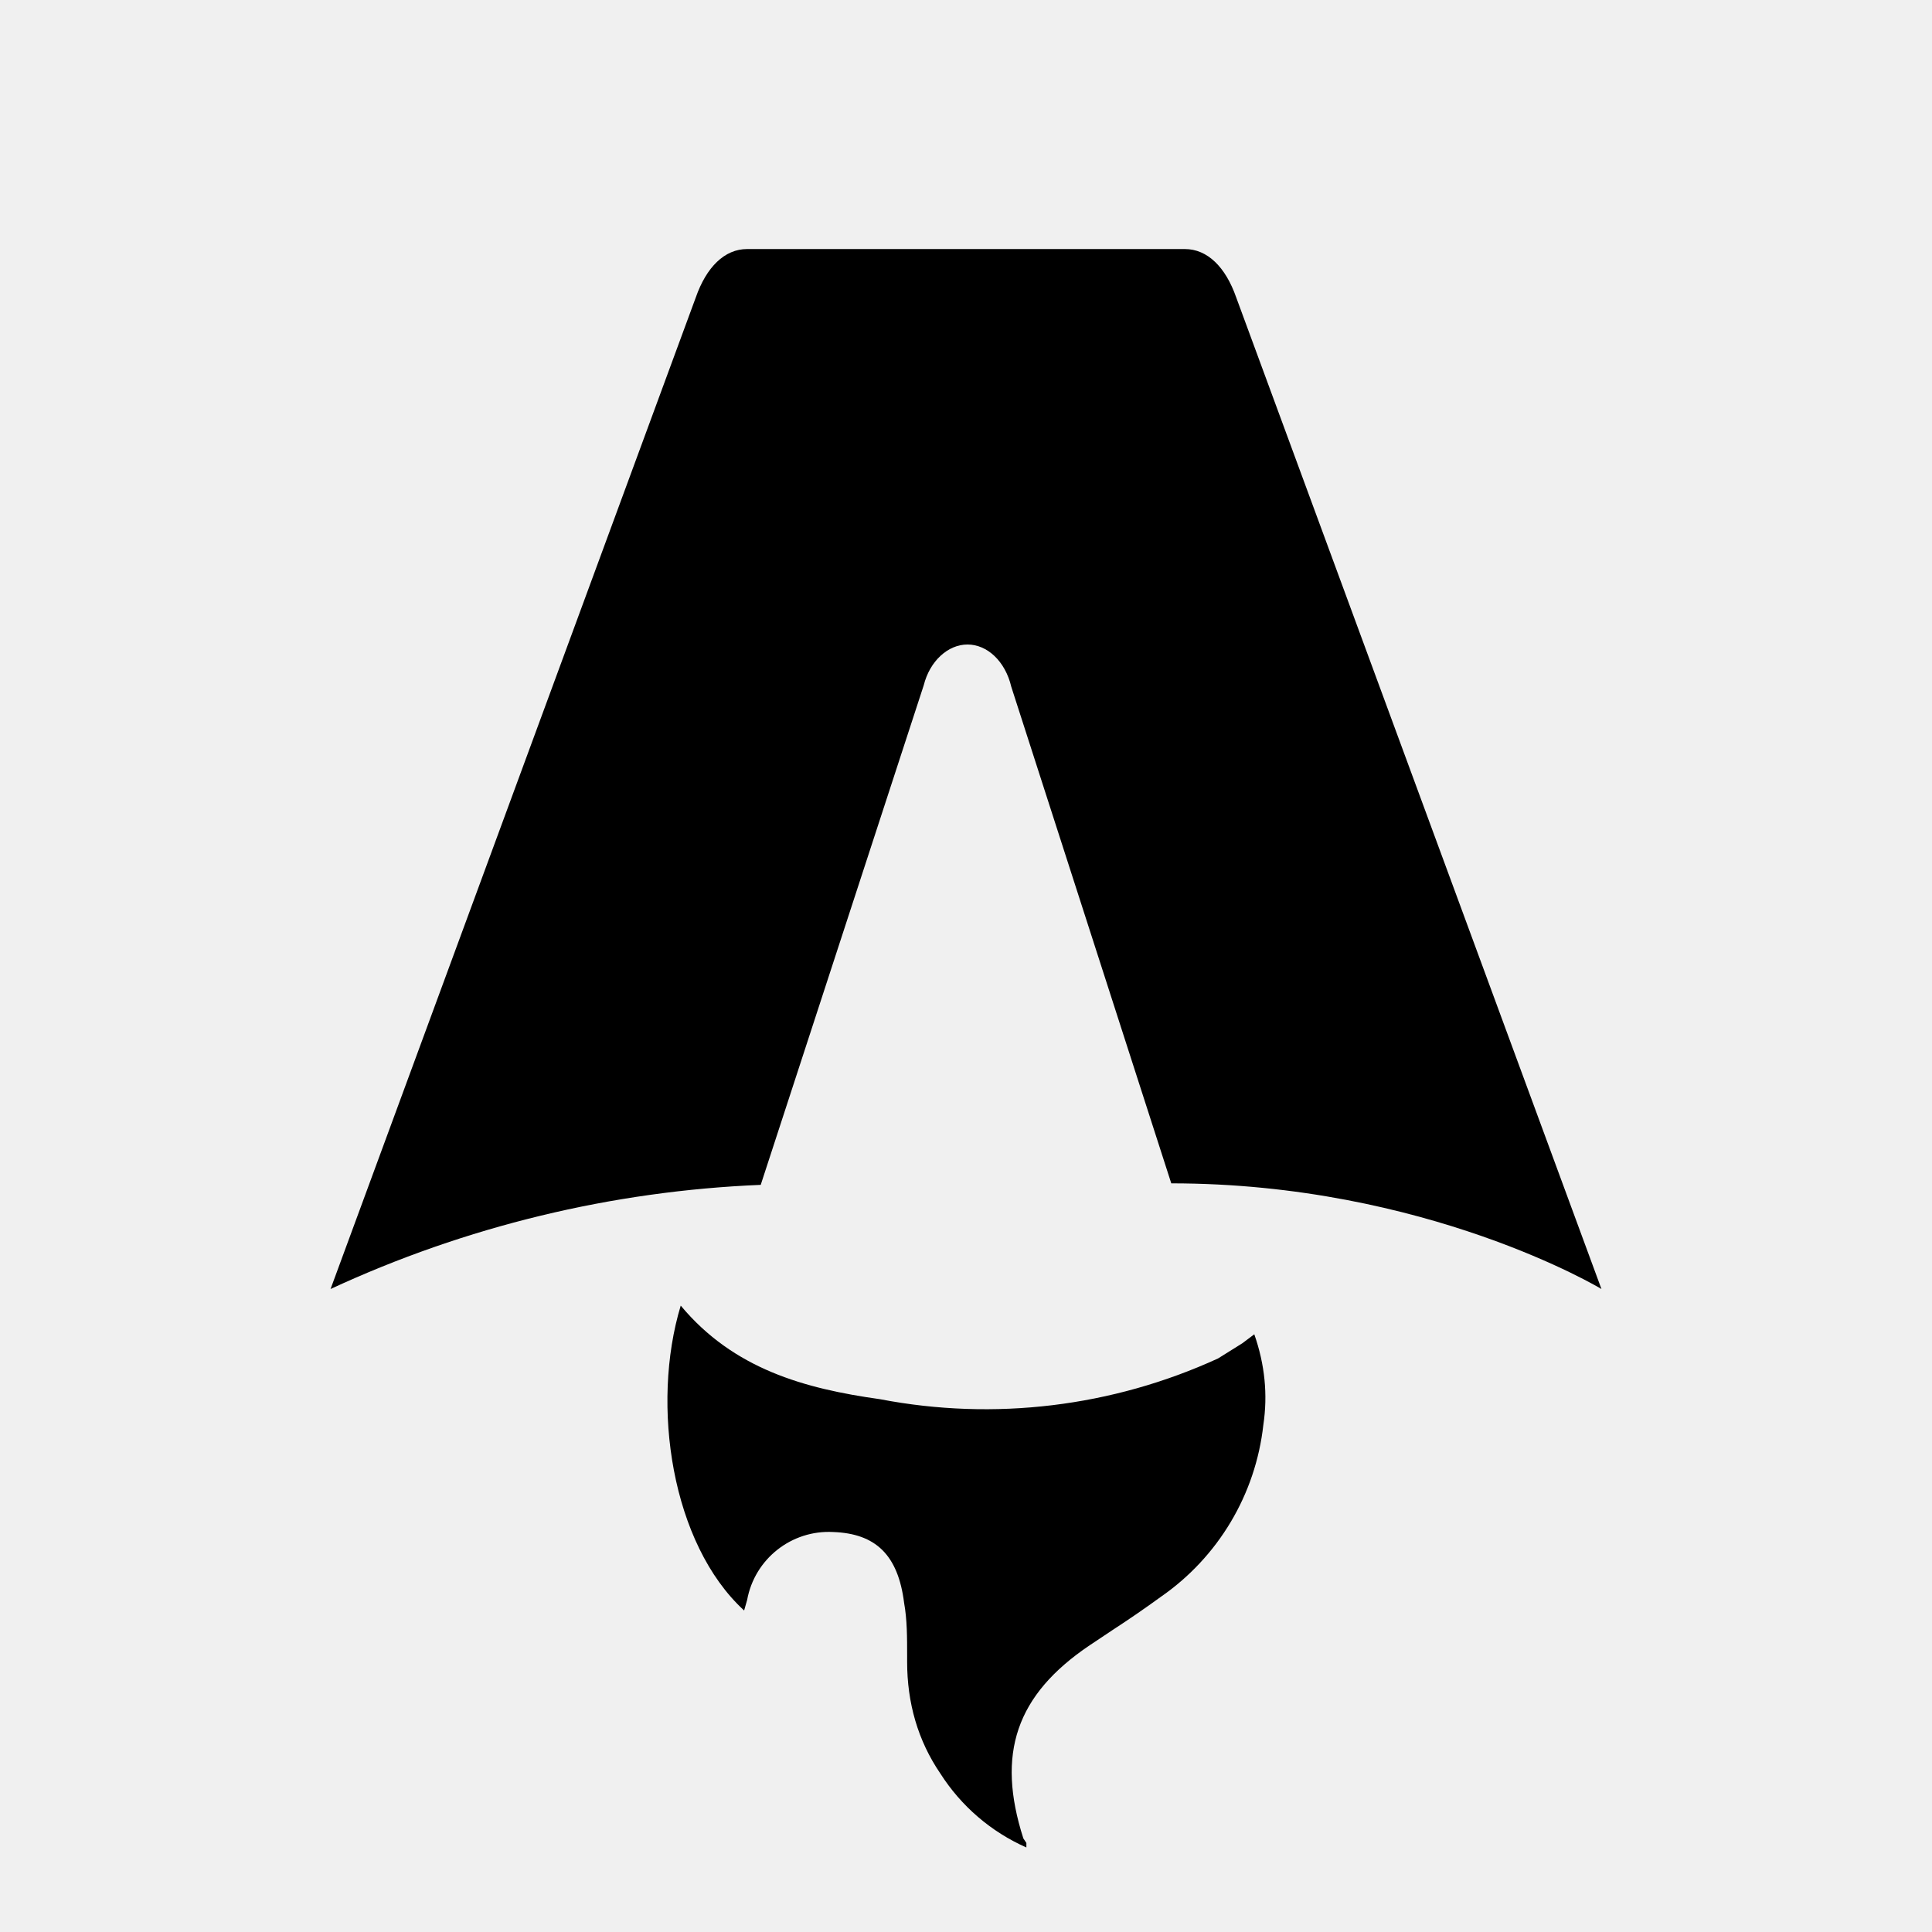
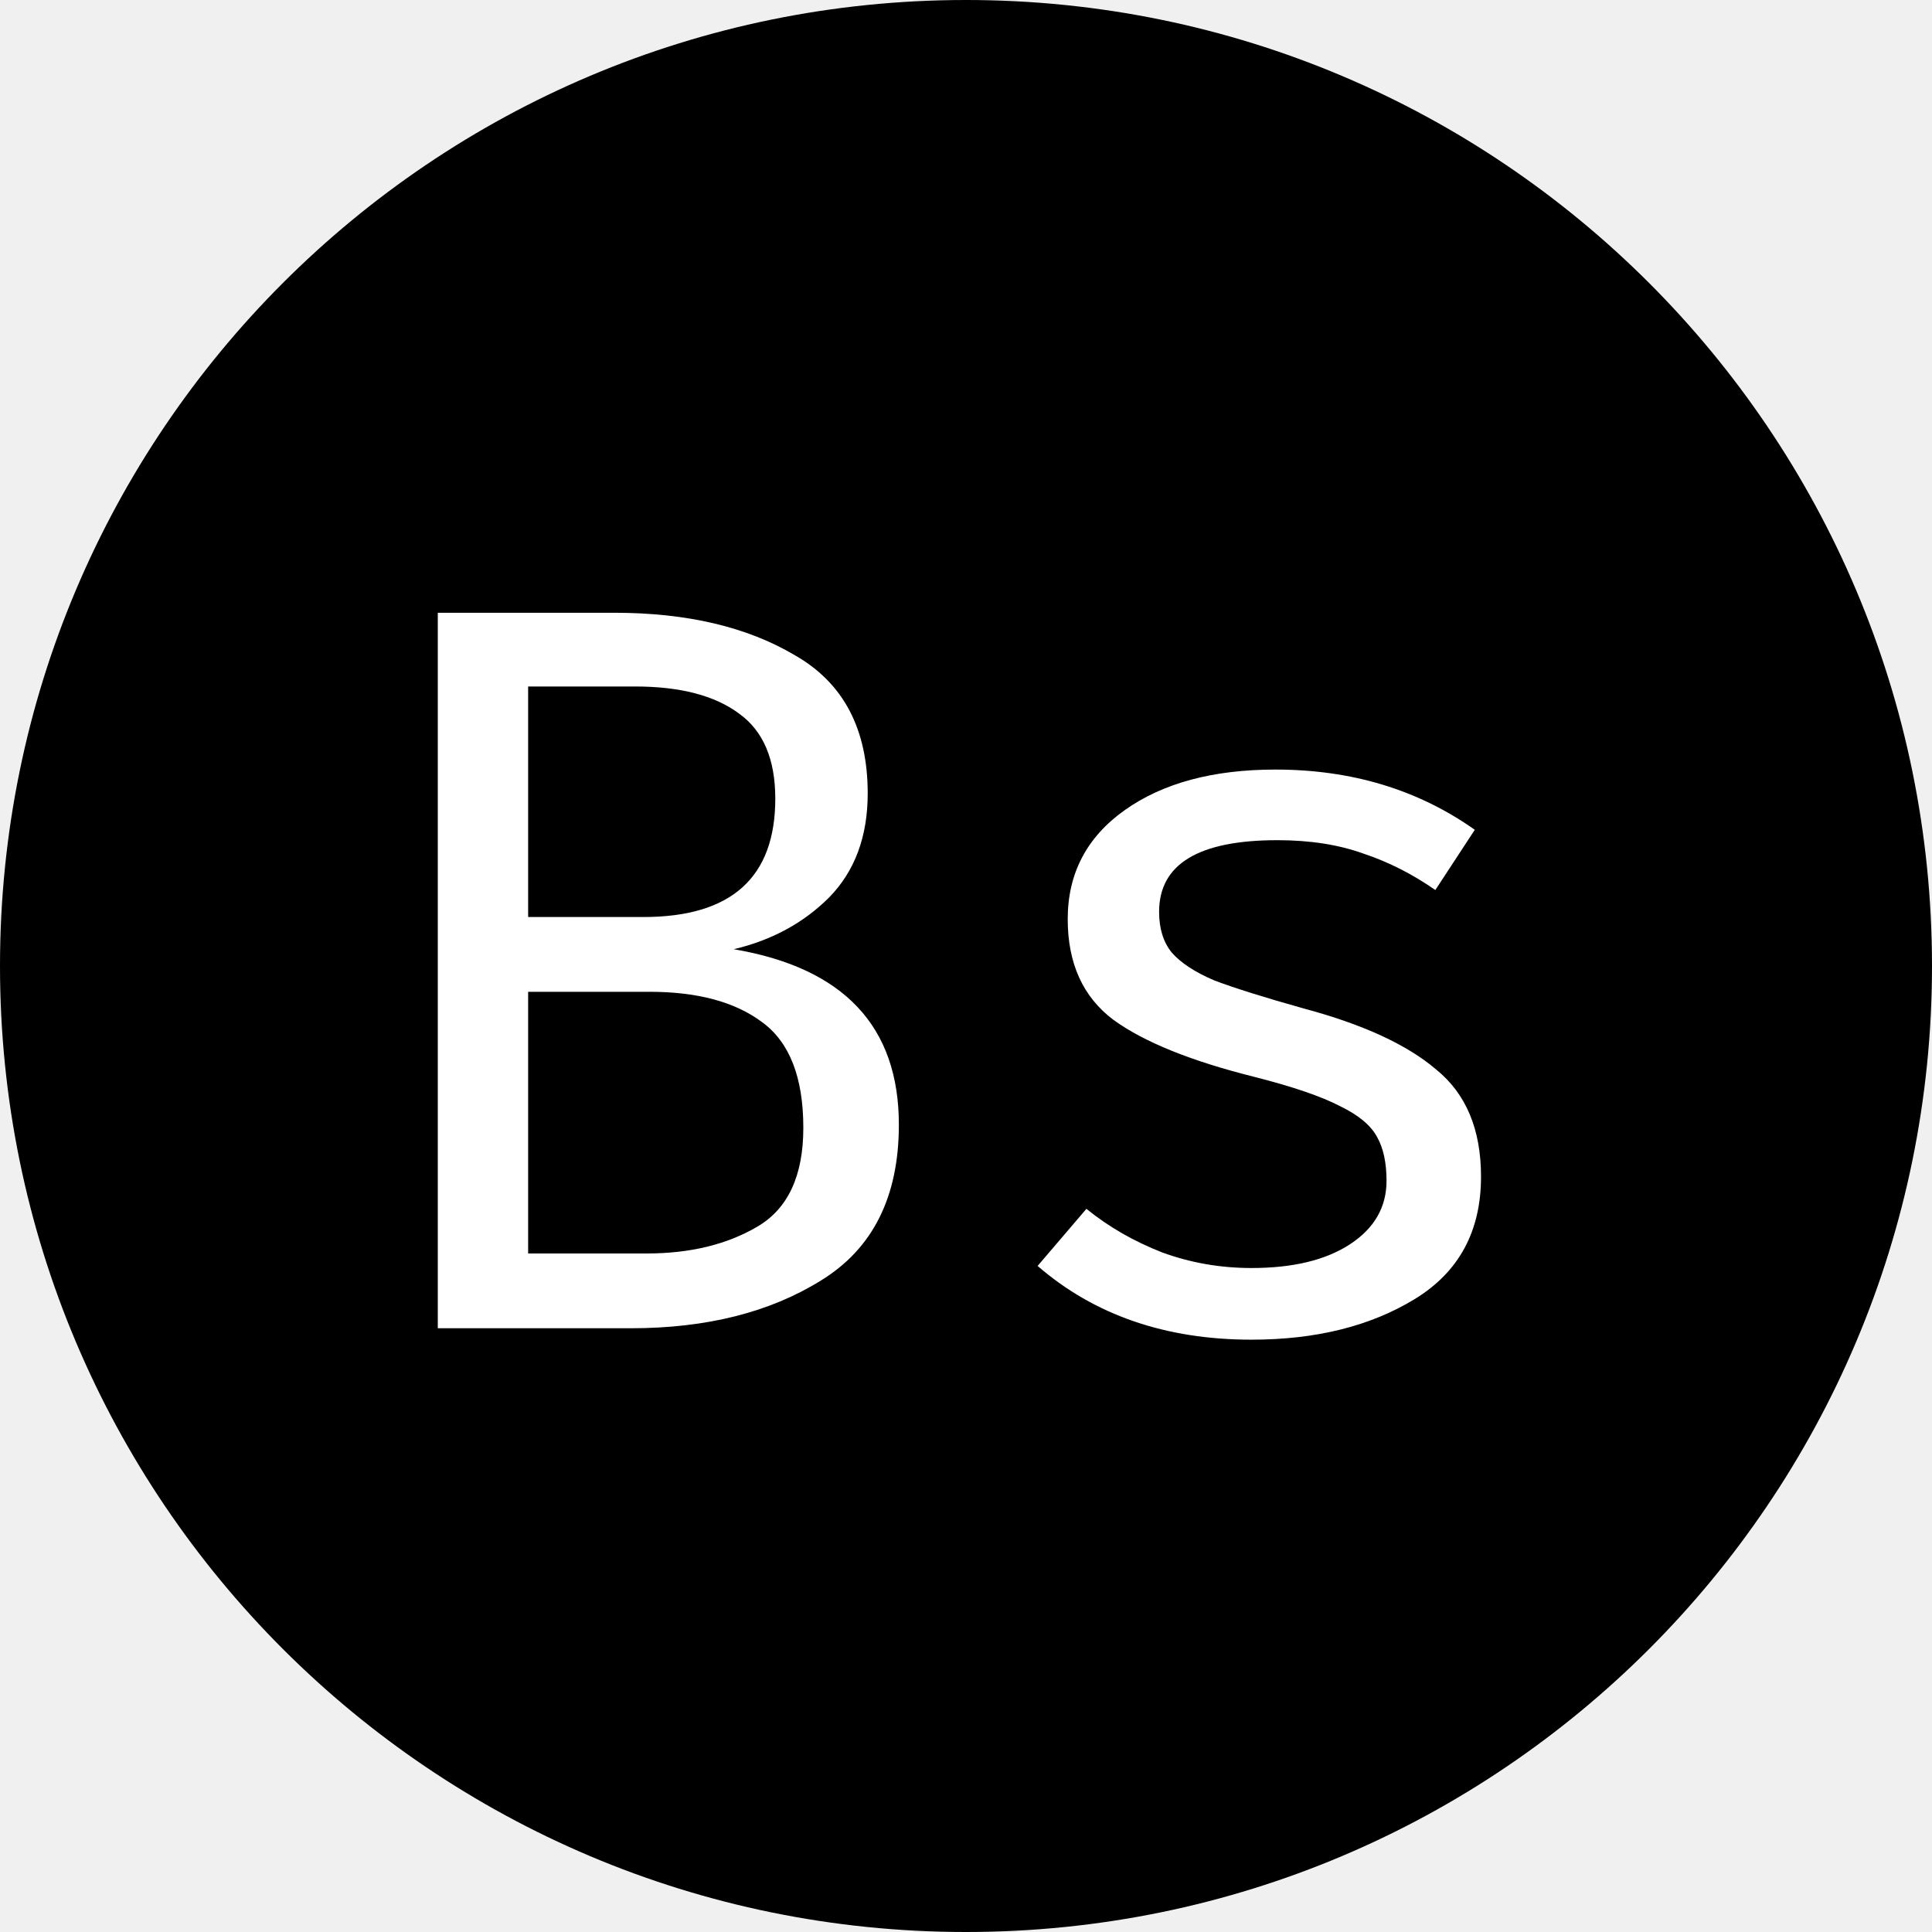
- <svg xmlns="http://www.w3.org/2000/svg" fill="none" viewBox="0 0 128 128">
-   <path d="M50.4 78.5a75.1 75.1 0 0 0-28.5 6.9l24.2-65.7c.7-2 1.9-3.2 3.4-3.2h29c1.5 0 2.7 1.2 3.4 3.2l24.2 65.7s-11.6-7-28.5-7L67 45.5c-.4-1.7-1.6-2.8-2.9-2.8-1.3 0-2.5 1.1-2.9 2.7L50.4 78.5Zm-1.1 28.2Zm-4.2-20.2c-2 6.6-.6 15.8 4.2 20.2a17.5 17.5 0 0 1 .2-.7 5.5 5.5 0 0 1 5.7-4.5c2.8.1 4.3 1.5 4.7 4.7.2 1.1.2 2.3.2 3.5v.4c0 2.7.7 5.2 2.2 7.4a13 13 0 0 0 5.7 4.9v-.3l-.2-.3c-1.8-5.6-.5-9.5 4.4-12.8l1.5-1a73 73 0 0 0 3.2-2.2 16 16 0 0 0 6.8-11.4c.3-2 .1-4-.6-6l-.8.6-1.6 1a37 37 0 0 1-22.4 2.7c-5-.7-9.7-2-13.2-6.2Z" />
-   <style>
-         path { fill: #000; }
-         @media (prefers-color-scheme: dark) {
-             path { fill: #FFF; }
-         }
-     </style>
+ <svg xmlns="http://www.w3.org/2000/svg" width="80" height="80" viewBox="0 0 80 80" fill="none">
+   <g clip-path="url(#clip0_301_179)">
+     <circle cx="40" cy="40" r="40" fill="black" />
+     <path d="M37.22 46.572C37.22 49.553 36.145 51.703 33.995 53.022C31.874 54.341 29.251 55 26.126 55H18.128V25.373H25.438C28.448 25.373 30.942 25.961 32.92 27.136C34.927 28.283 35.93 30.189 35.93 32.855C35.93 34.632 35.4 36.066 34.339 37.155C33.278 38.216 31.96 38.932 30.383 39.305C34.941 40.079 37.22 42.501 37.22 46.572ZM32.103 33.07C32.103 31.436 31.601 30.261 30.598 29.544C29.595 28.799 28.161 28.426 26.298 28.426H21.869V37.972H26.642C30.283 37.972 32.103 36.338 32.103 33.07ZM33.264 46.701C33.264 44.608 32.691 43.146 31.544 42.315C30.426 41.484 28.878 41.068 26.9 41.068H21.869V51.904H26.771C28.577 51.904 30.111 51.531 31.372 50.786C32.633 50.041 33.264 48.679 33.264 46.701ZM51.823 52.506C53.543 52.506 54.905 52.176 55.908 51.517C56.911 50.858 57.413 49.983 57.413 48.894C57.413 48.149 57.284 47.547 57.026 47.088C56.768 46.601 56.252 46.171 55.478 45.798C54.704 45.397 53.529 44.995 51.952 44.594C49.315 43.935 47.365 43.146 46.104 42.229C44.843 41.283 44.212 39.893 44.212 38.058C44.212 36.166 45.001 34.661 46.577 33.543C48.154 32.425 50.232 31.866 52.812 31.866C55.965 31.866 58.718 32.697 61.068 34.36L59.434 36.854C58.488 36.195 57.499 35.693 56.467 35.349C55.435 34.976 54.245 34.79 52.898 34.79C49.63 34.79 47.996 35.779 47.996 37.757C47.996 38.445 48.168 39.004 48.512 39.434C48.885 39.864 49.472 40.251 50.275 40.595C51.106 40.91 52.339 41.297 53.973 41.756C56.438 42.415 58.273 43.261 59.477 44.293C60.71 45.296 61.326 46.773 61.326 48.722C61.326 50.987 60.409 52.678 58.574 53.796C56.739 54.914 54.489 55.473 51.823 55.473C48.269 55.473 45.316 54.455 42.965 52.42L44.986 50.055C45.904 50.8 46.95 51.402 48.125 51.861C49.3 52.291 50.533 52.506 51.823 52.506Z" fill="white" />
+   </g>
+   <defs>
+     <clipPath id="clip0_301_179">
+       <rect width="80" height="80" fill="white" />
+     </clipPath>
+   </defs>
</svg>
